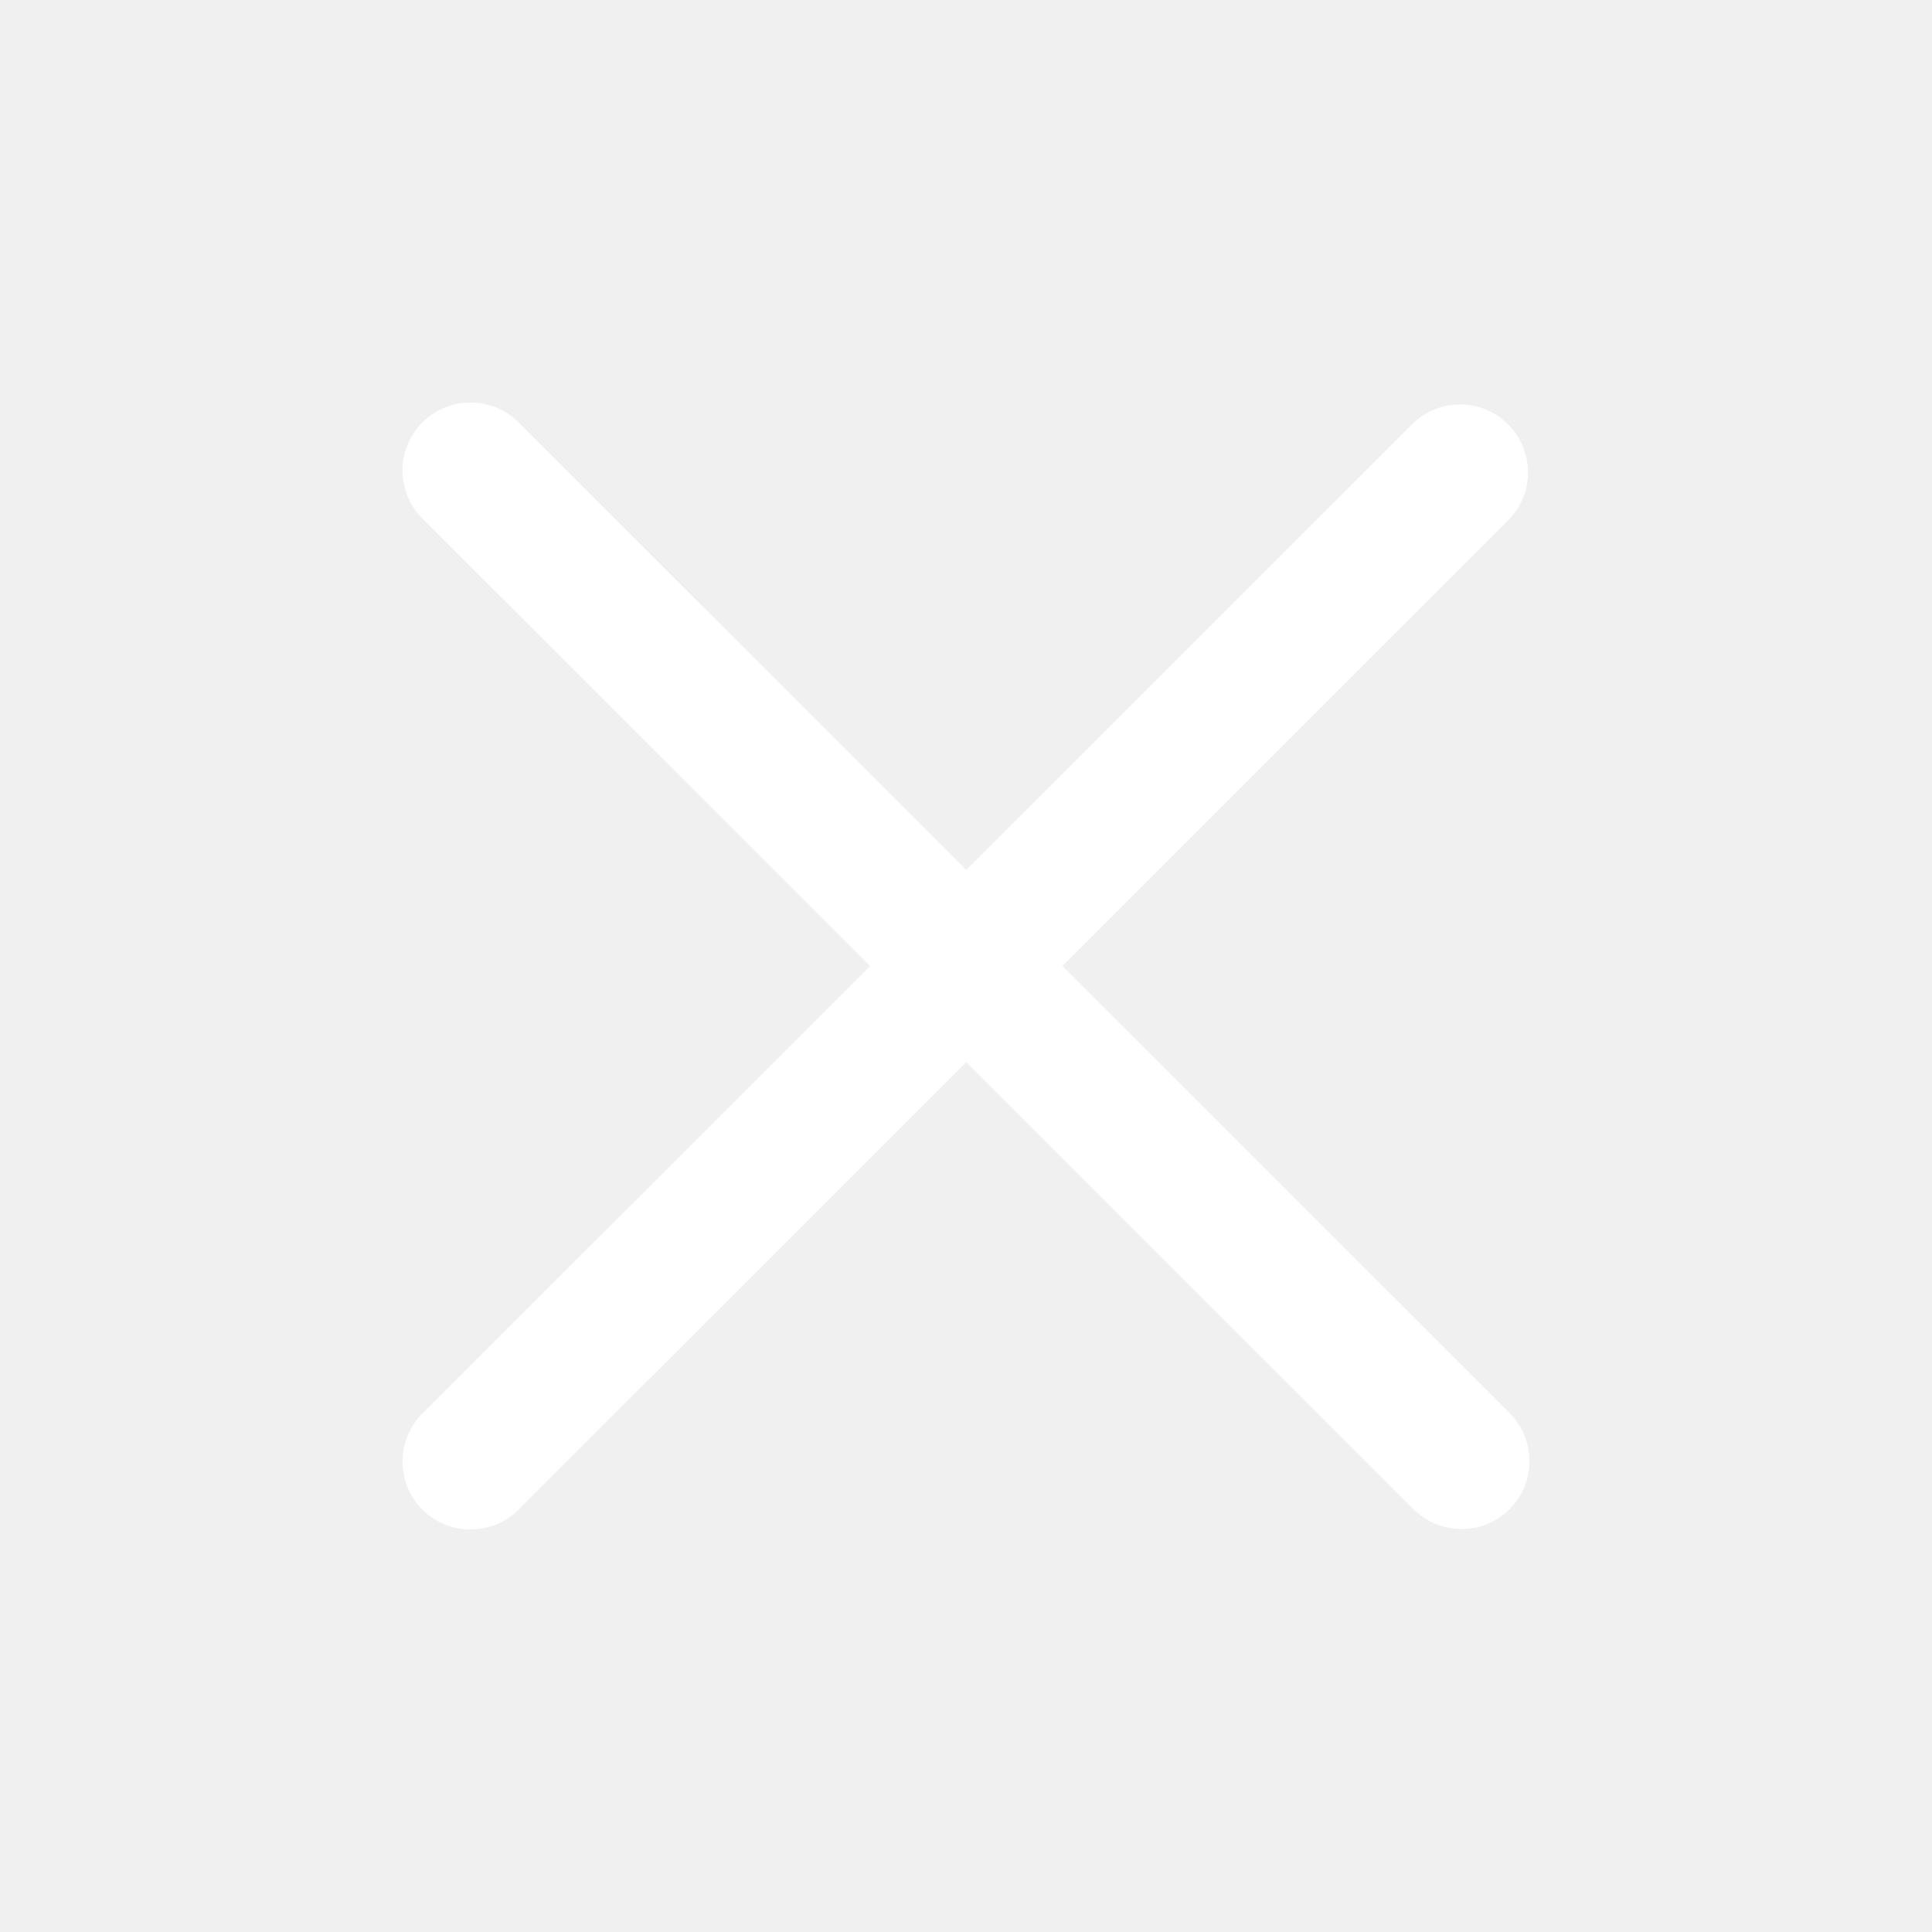
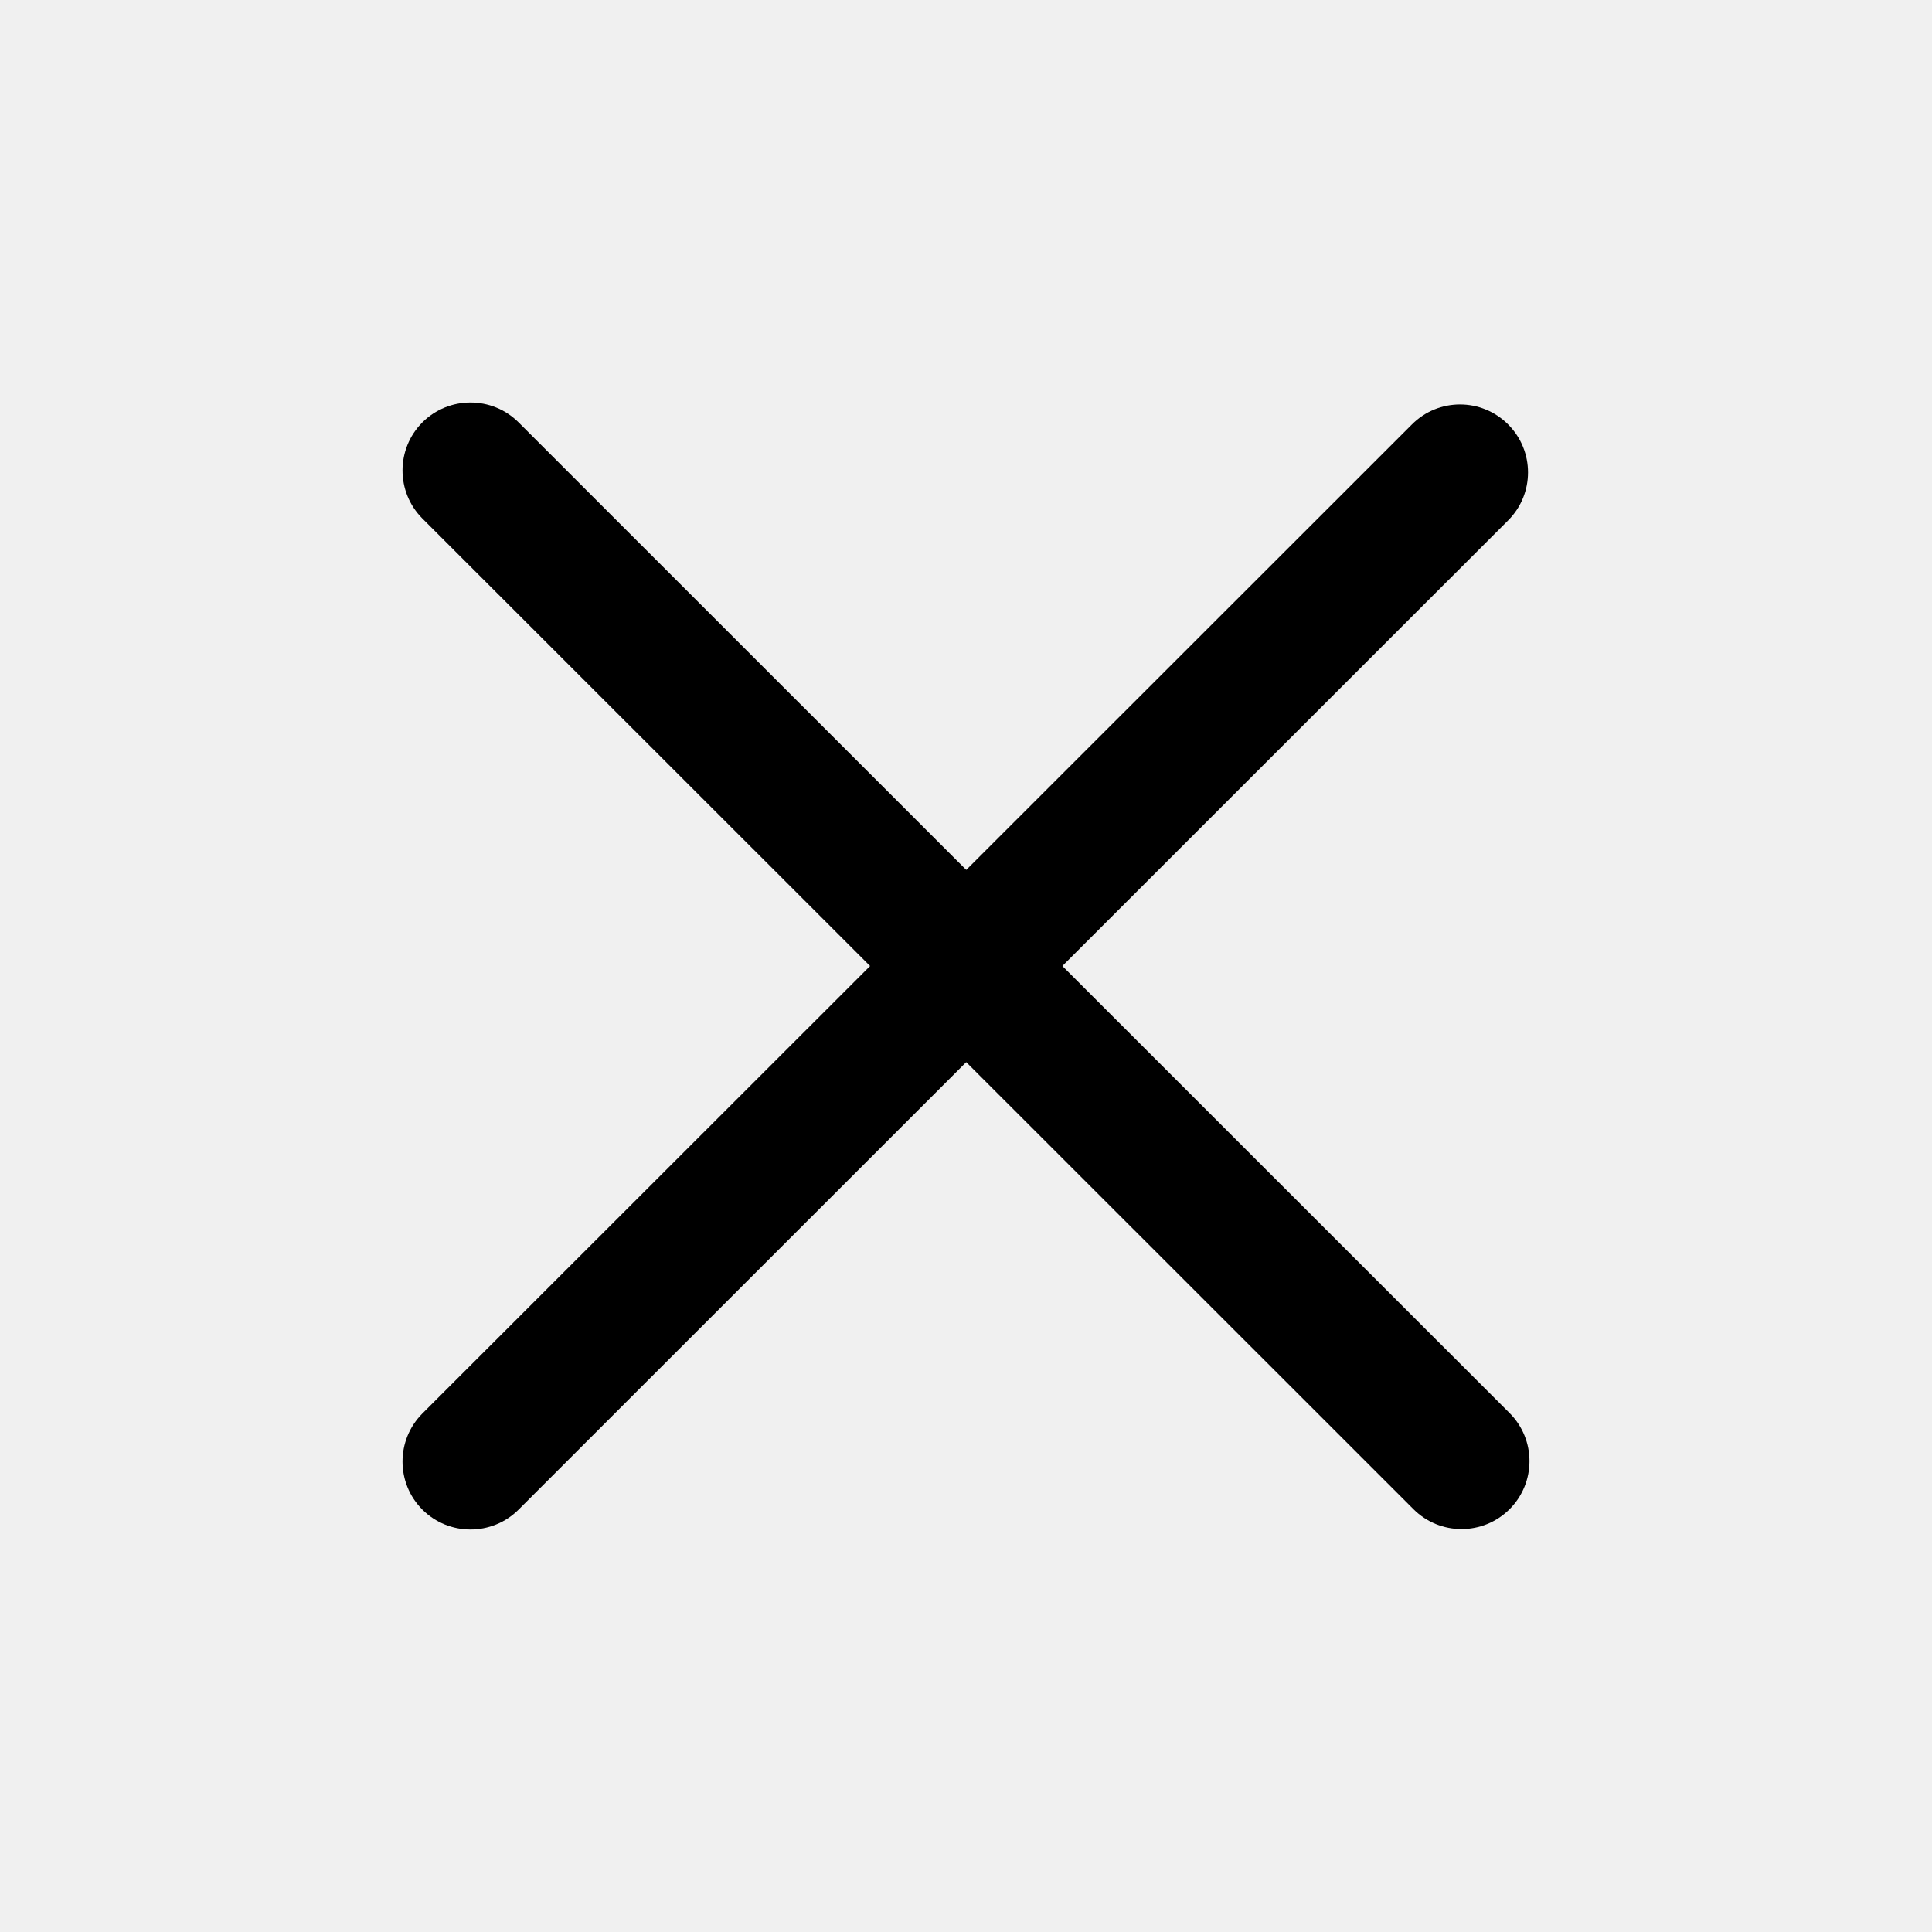
- <svg xmlns="http://www.w3.org/2000/svg" width="24" height="24" viewBox="0 0 24 24" fill="none">
-   <path d="M5.247 18.753C4.918 18.423 4.918 17.889 5.247 17.559L17.54 5.272C17.869 4.942 18.404 4.942 18.734 5.272C19.064 5.601 19.064 6.136 18.734 6.465L6.442 18.753C6.112 19.082 5.577 19.082 5.247 18.753Z" fill="white" />
-   <path d="M5.247 5.247C5.577 4.918 6.112 4.918 6.442 5.247L18.753 17.554C19.082 17.883 19.082 18.418 18.753 18.747C18.423 19.077 17.888 19.077 17.558 18.747L5.247 6.441C4.918 6.111 4.918 5.577 5.247 5.247Z" fill="white" />
+ <svg xmlns="http://www.w3.org/2000/svg" viewBox="0 0 24 24">
+   <path d="M5.247 18.753C4.918 18.423 4.918 17.889 5.247 17.559L17.54 5.272C17.869 4.942 18.404 4.942 18.734 5.272C19.064 5.601 19.064 6.136 18.734 6.465L6.442 18.753C6.112 19.082 5.577 19.082 5.247 18.753Z" />
+   <path d="M5.247 5.247C5.577 4.918 6.112 4.918 6.442 5.247L18.753 17.554C19.082 17.883 19.082 18.418 18.753 18.747C18.423 19.077 17.888 19.077 17.558 18.747L5.247 6.441C4.918 6.111 4.918 5.577 5.247 5.247Z" />
</svg>
